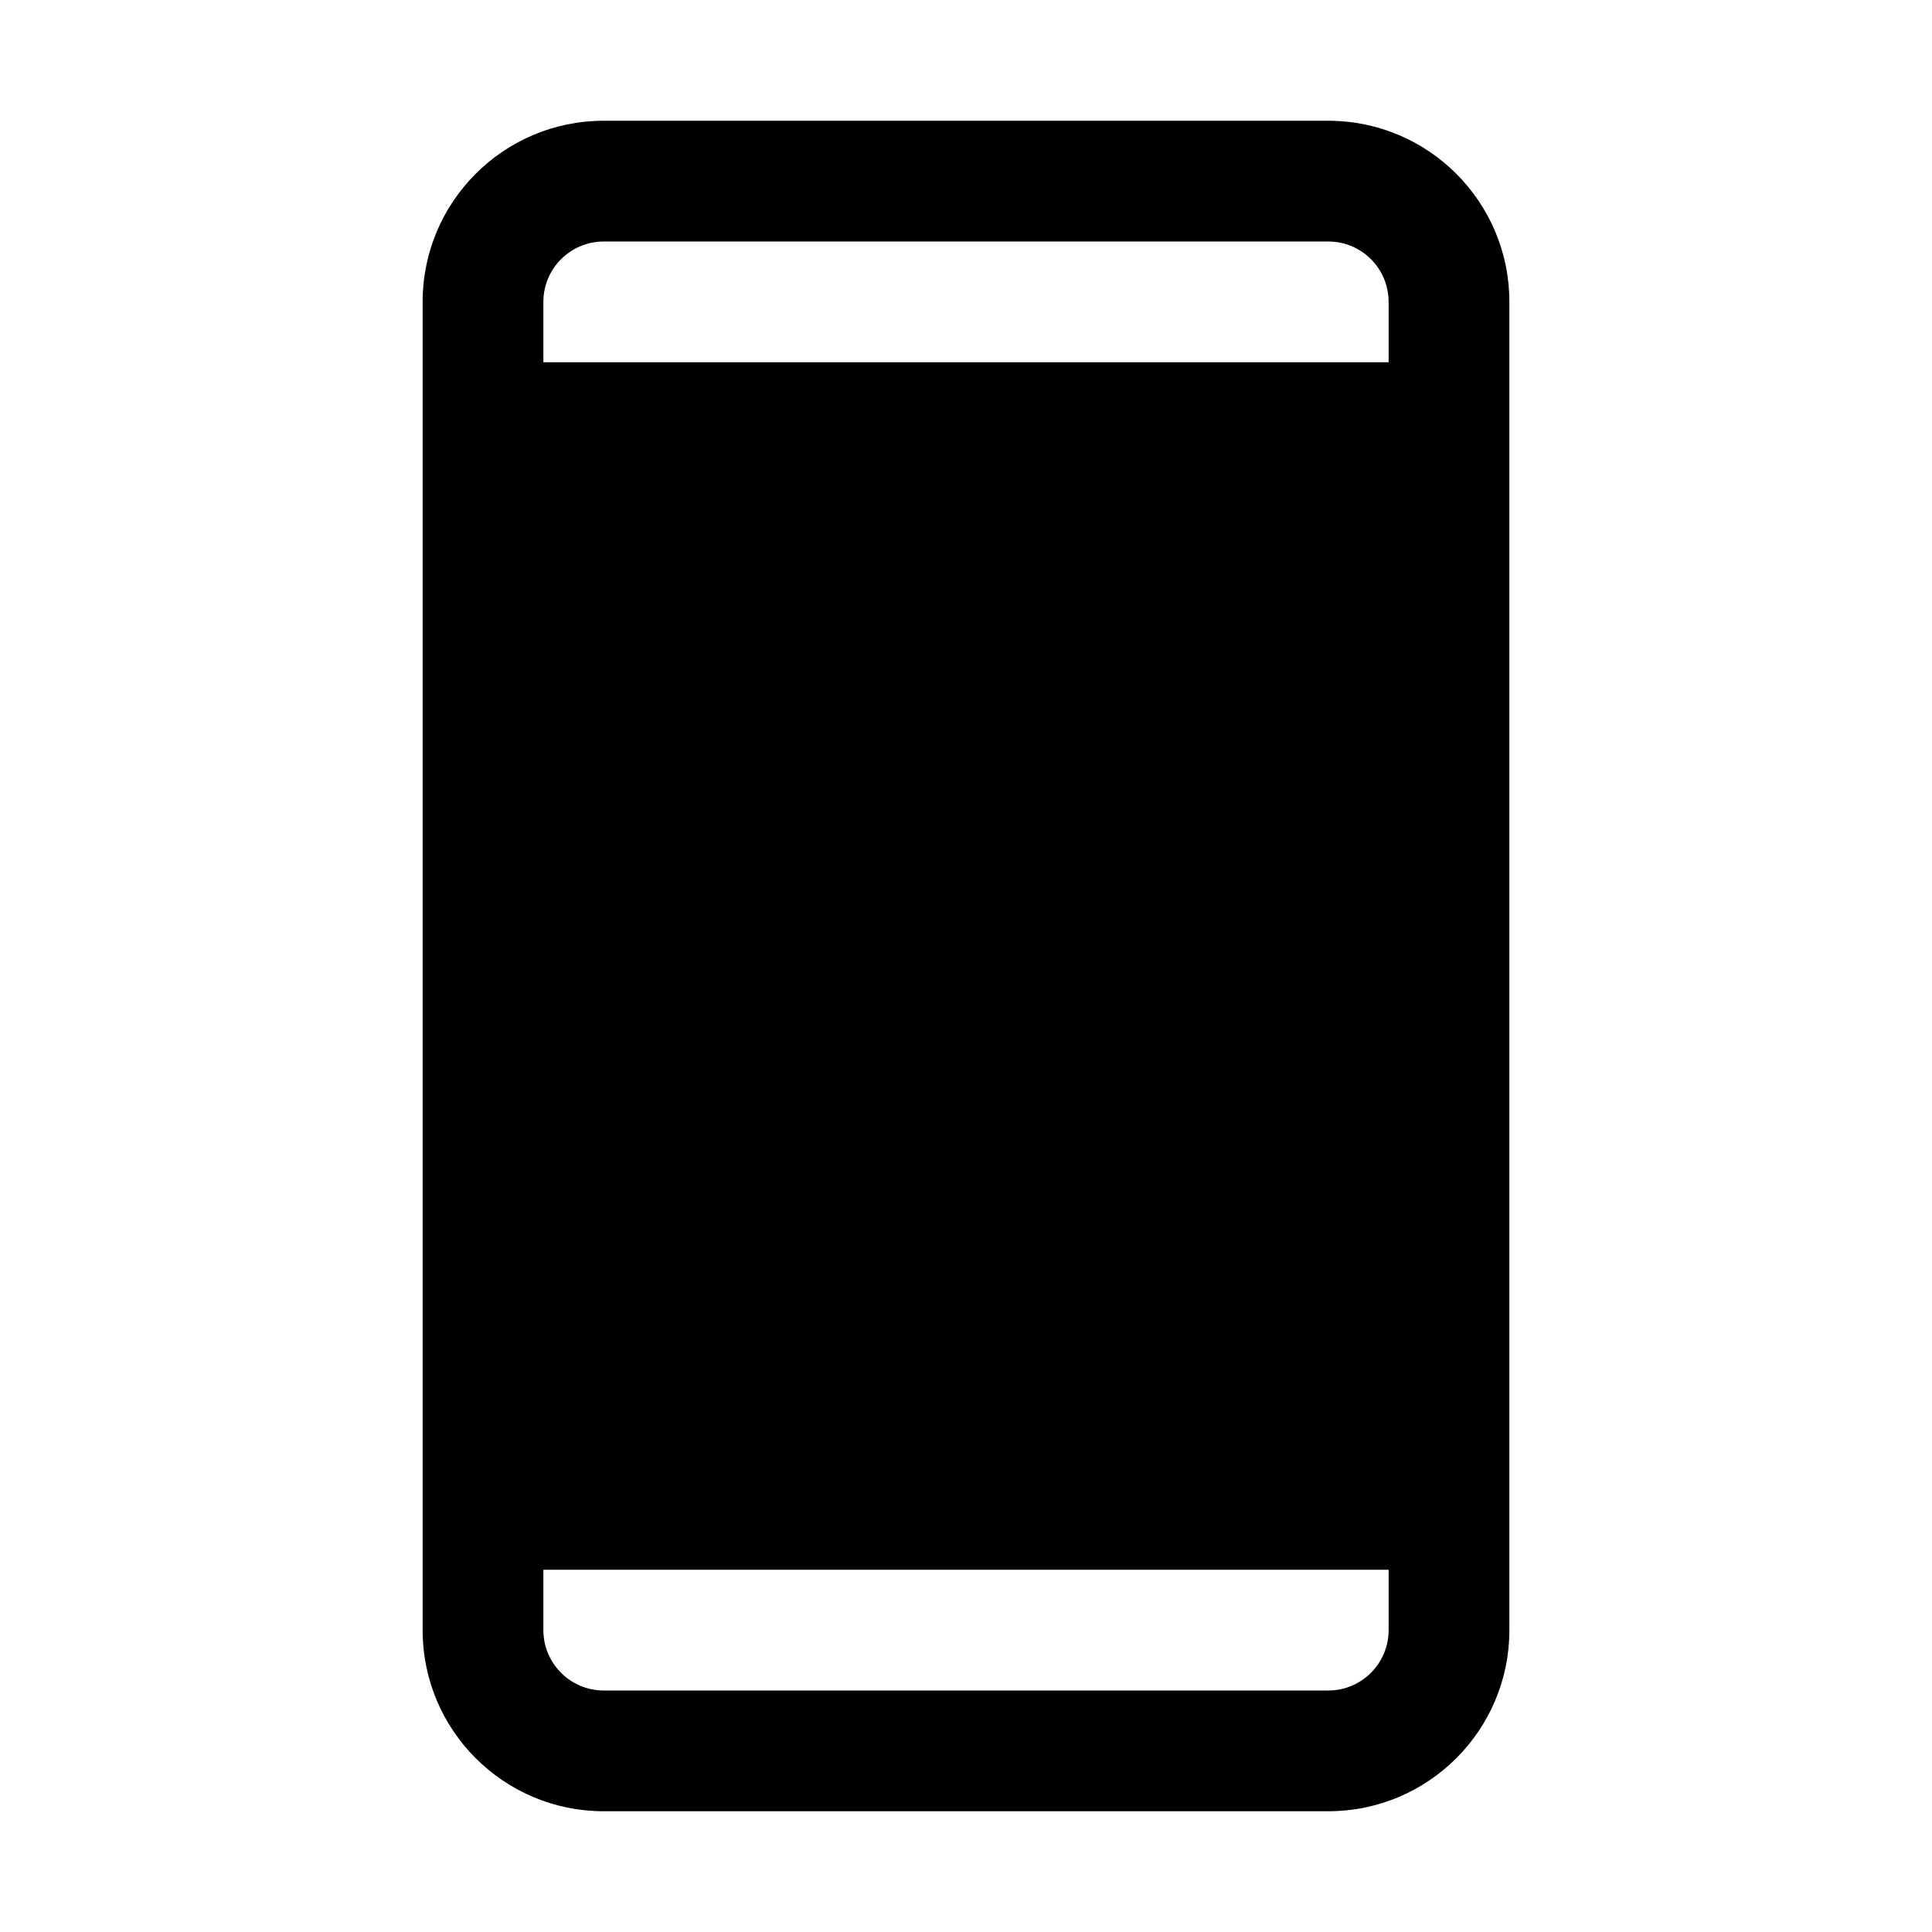
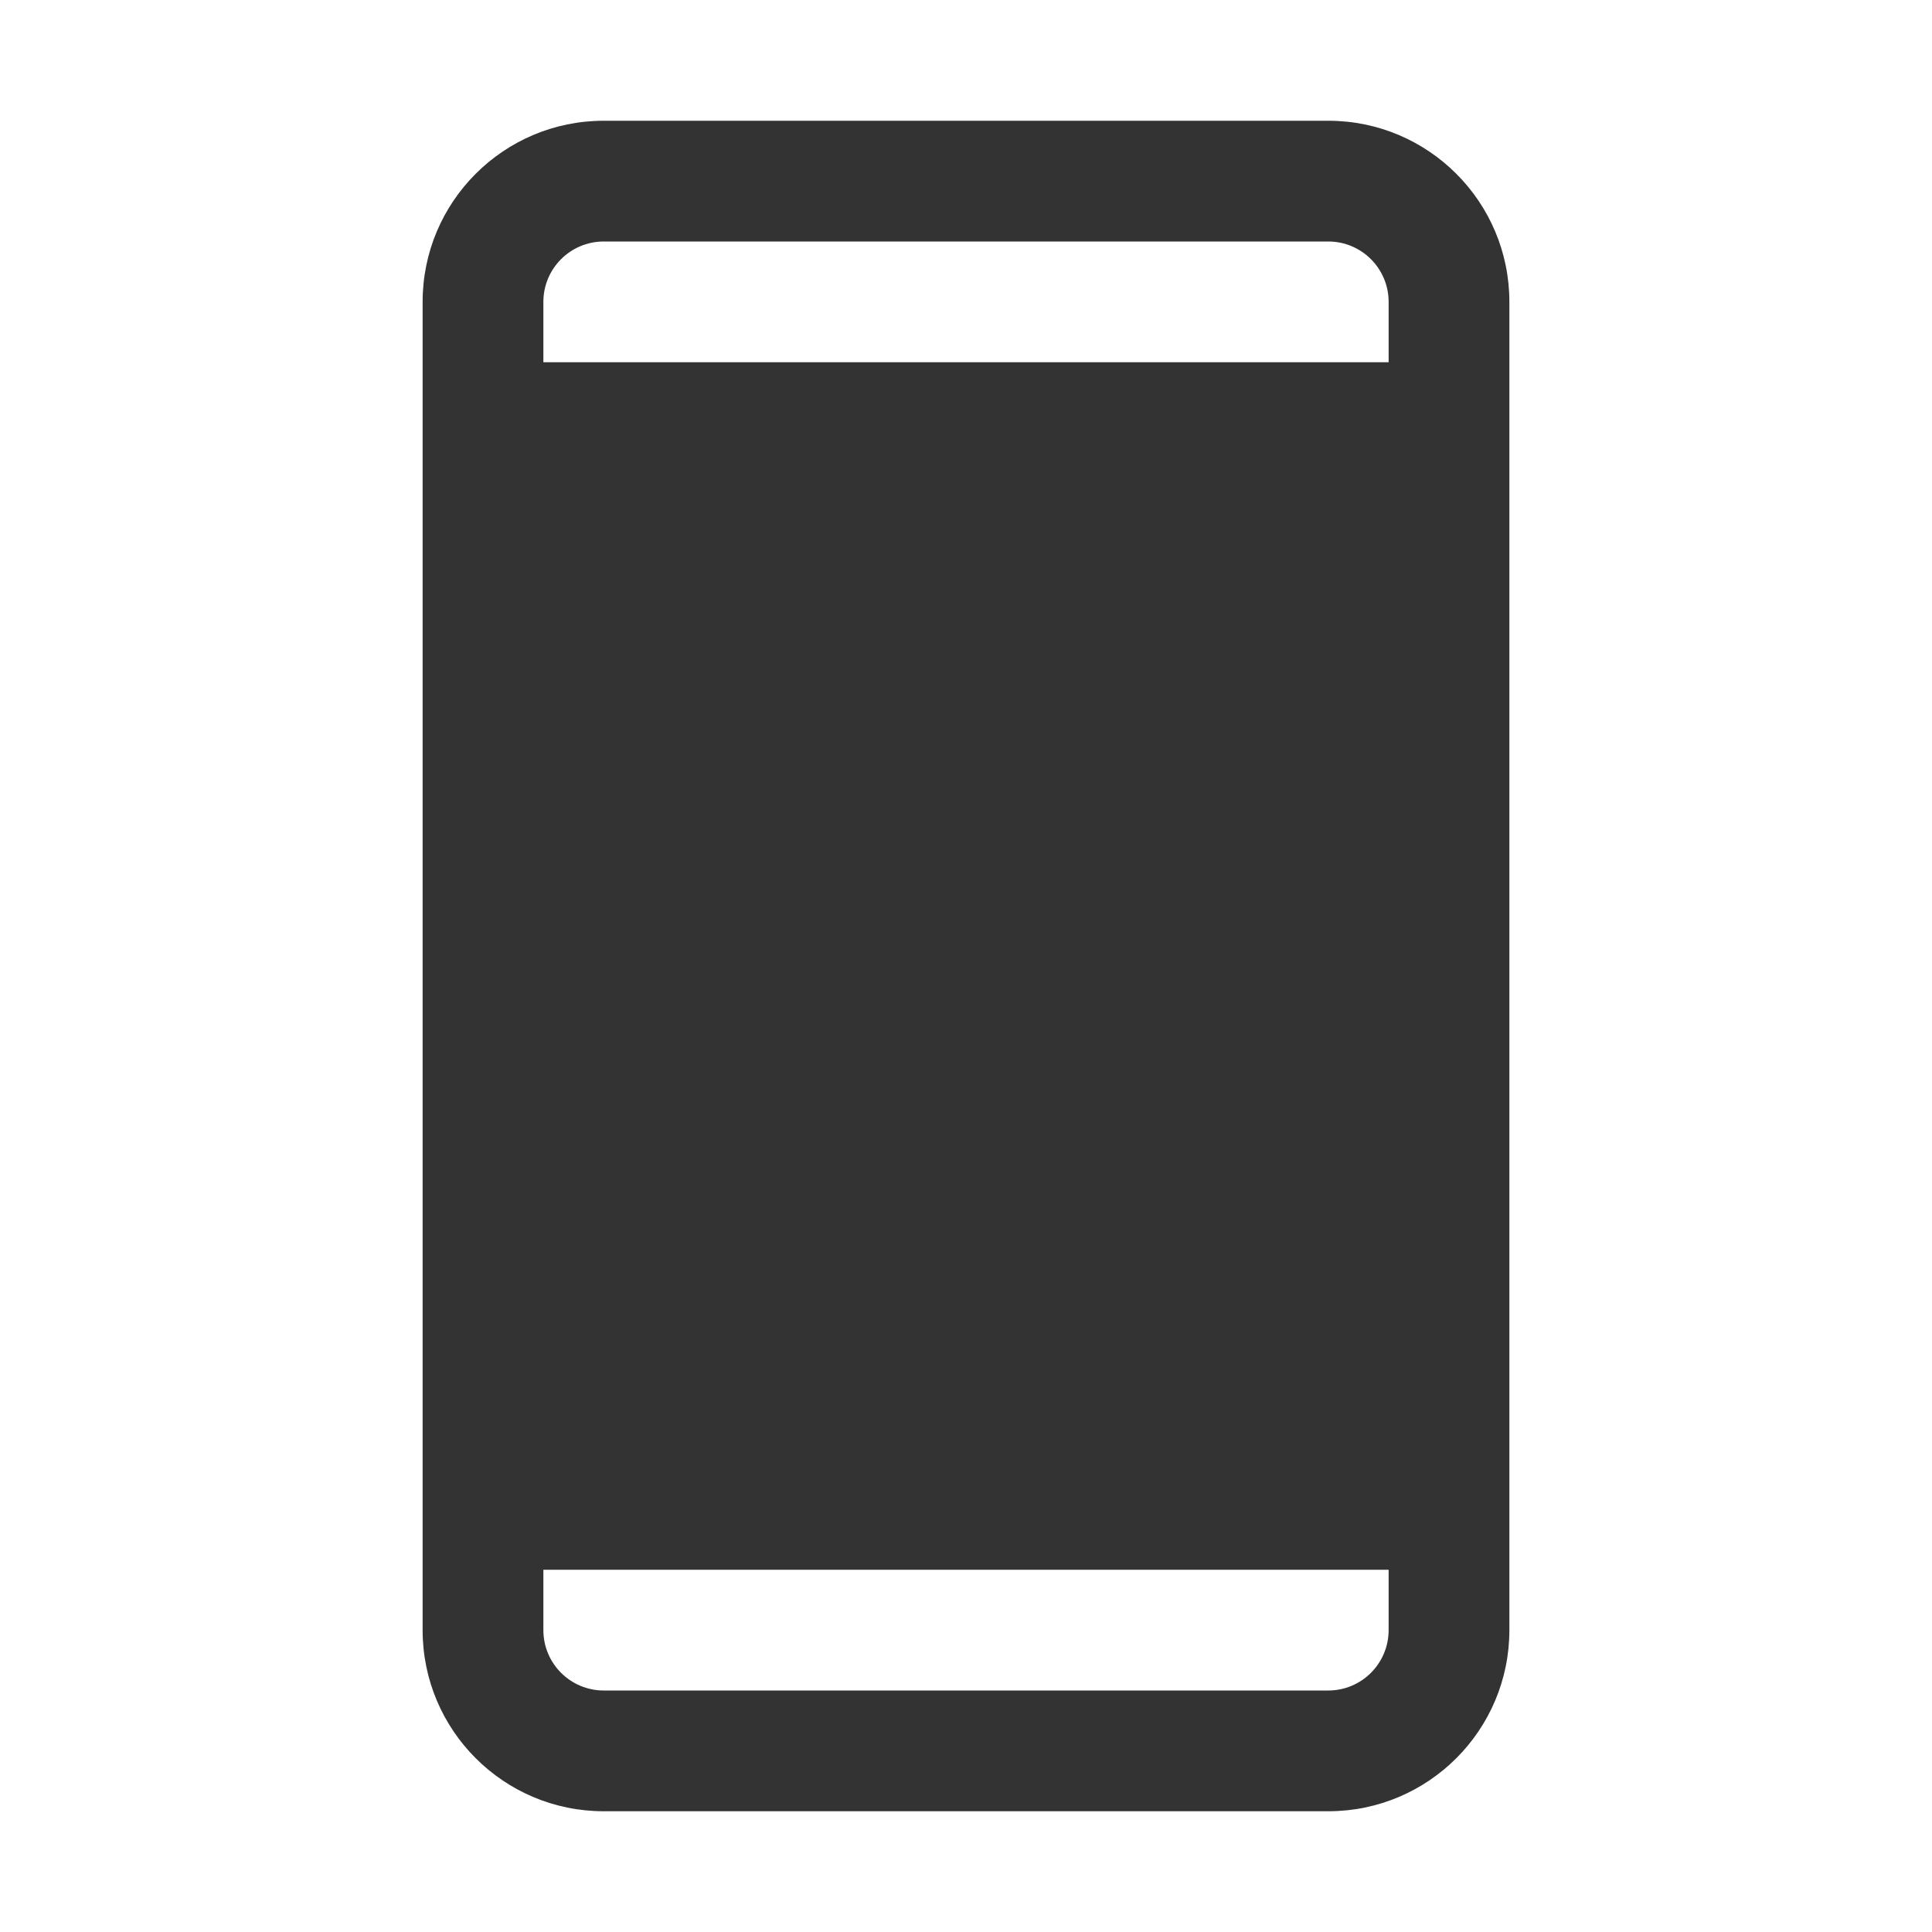
- <svg xmlns="http://www.w3.org/2000/svg" width="32" height="32" fill="#000000" viewBox="0 0 256 256">
+ <svg xmlns="http://www.w3.org/2000/svg" width="32" height="32" fill="#333333" viewBox="0 0 256 256">
  <path d="M176,16H80A24,24,0,0,0,56,40V216a24,24,0,0,0,24,24h96a24,24,0,0,0,24-24V40A24,24,0,0,0,176,16ZM80,32h96a8,8,0,0,1,8,8v8H72V40A8,8,0,0,1,80,32Zm96,192H80a8,8,0,0,1-8-8v-8H184v8A8,8,0,0,1,176,224Z" />
</svg>
